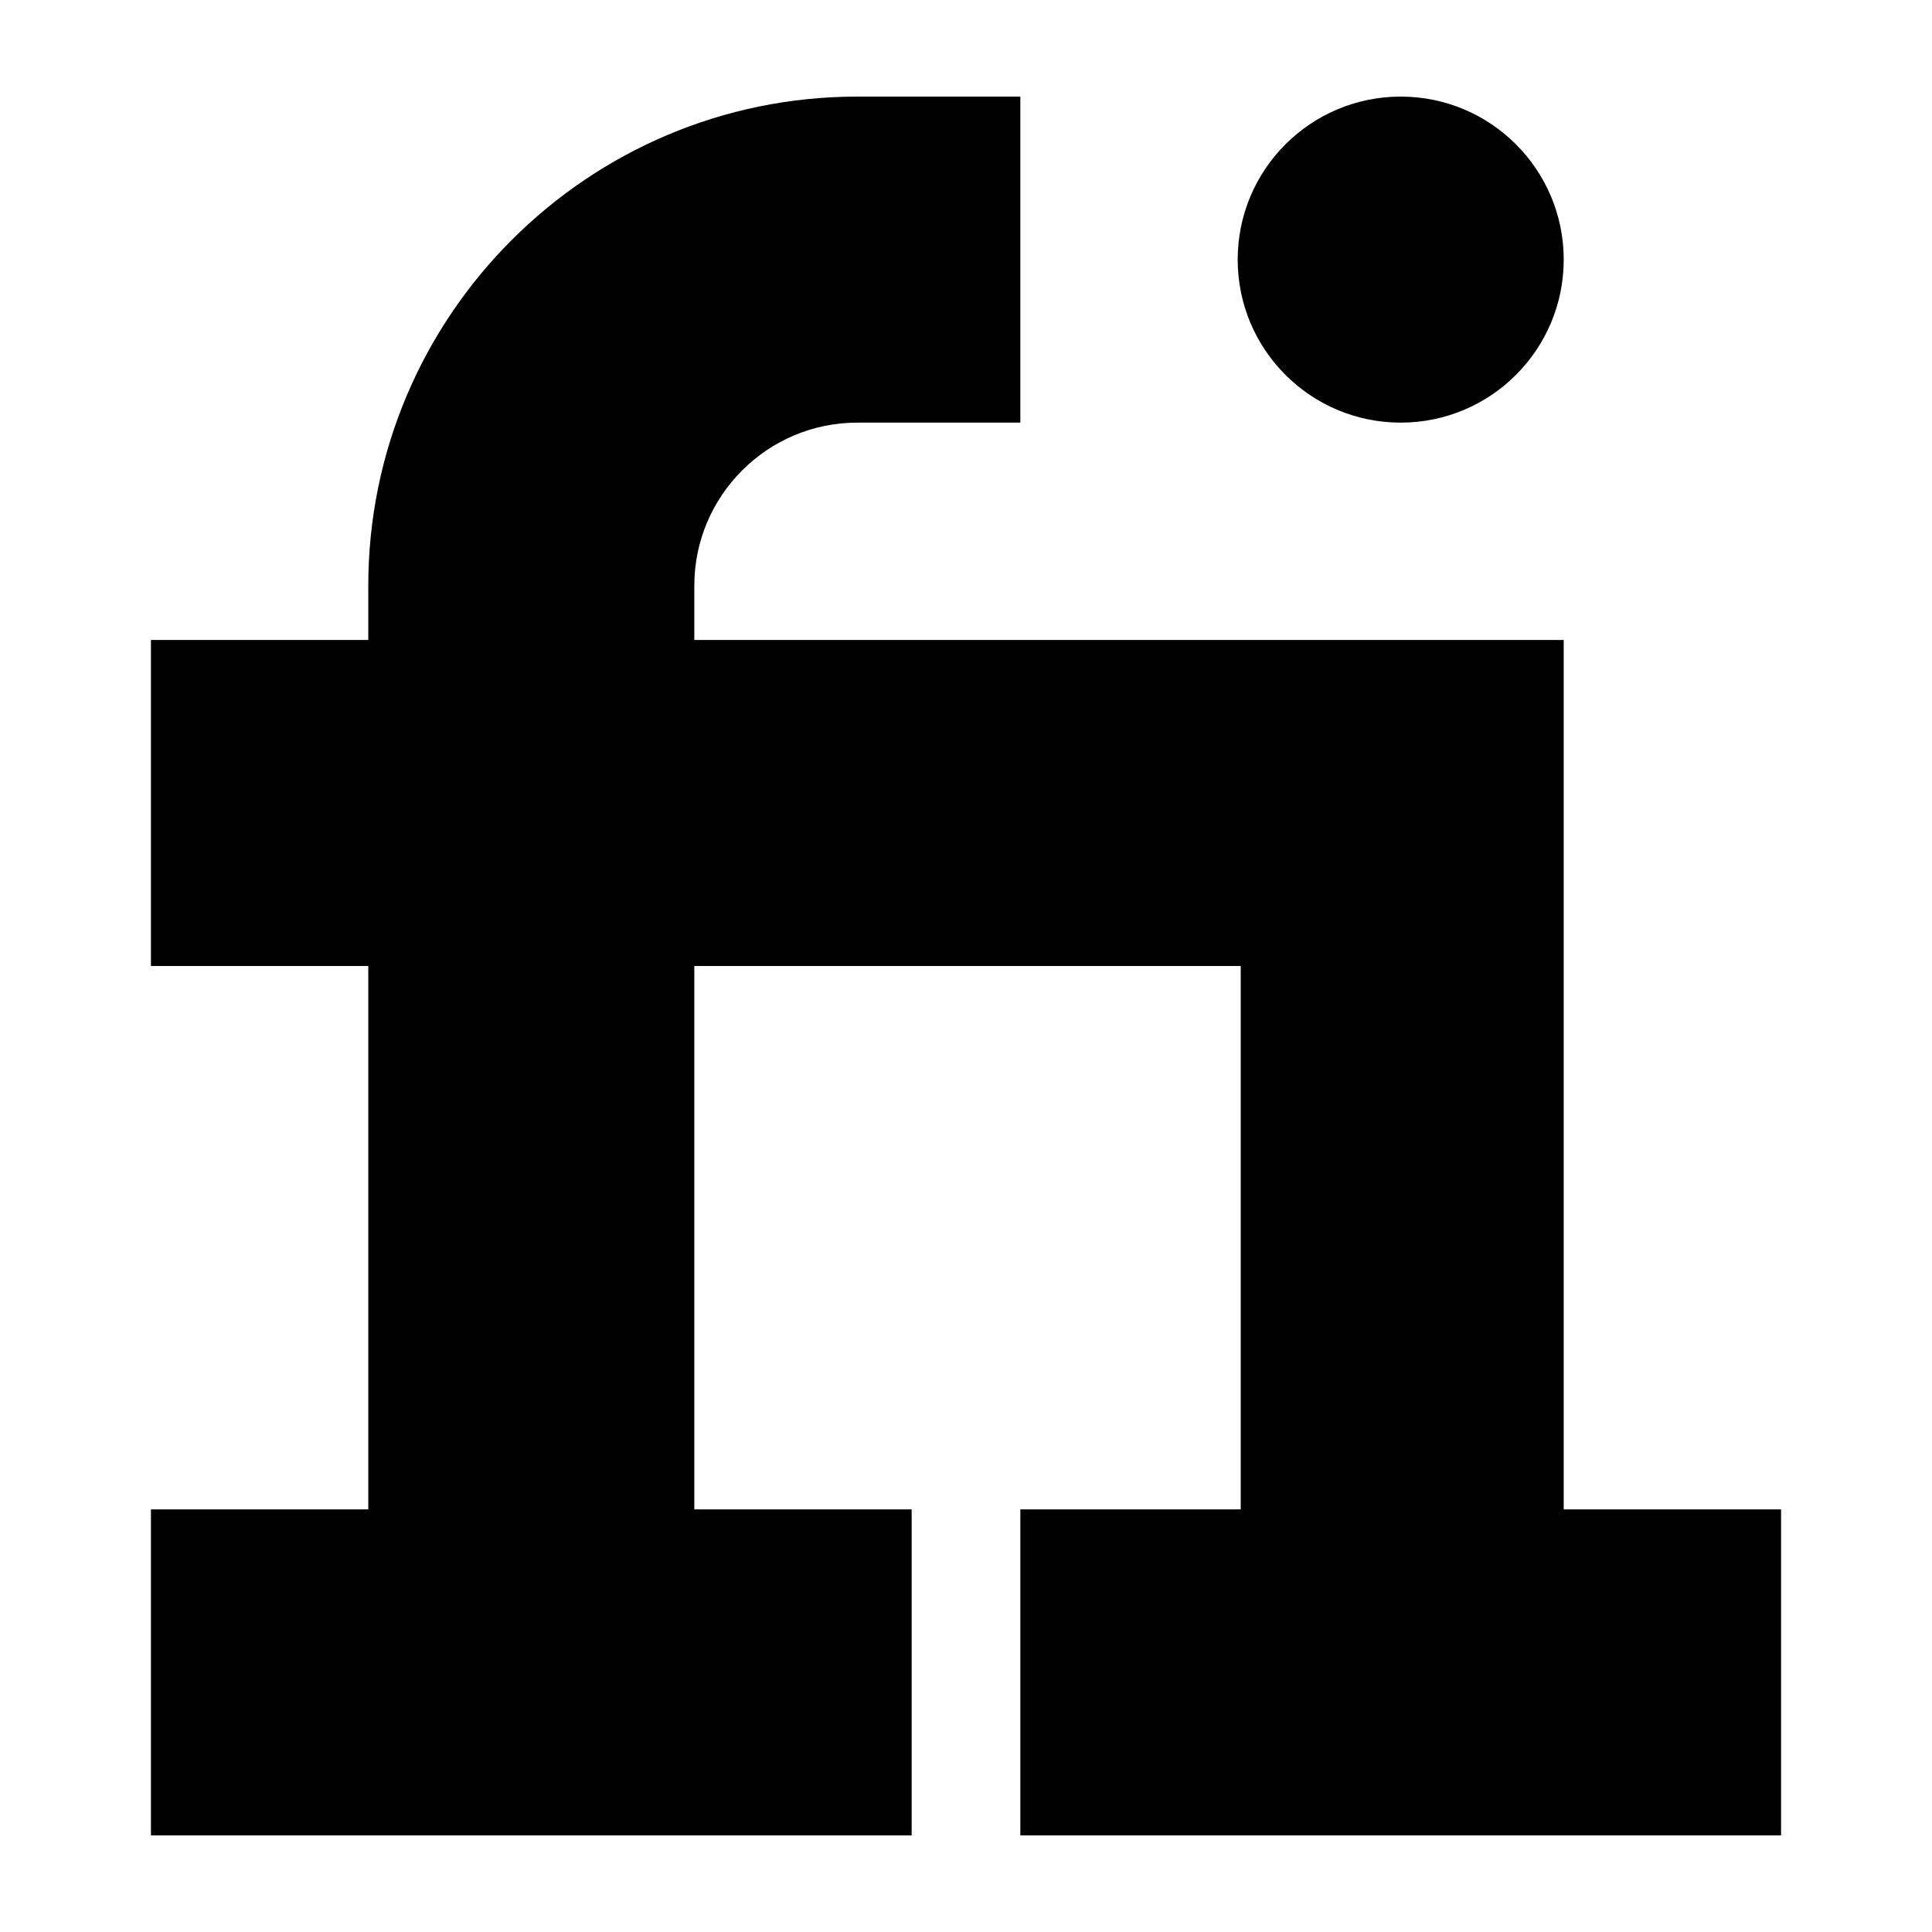
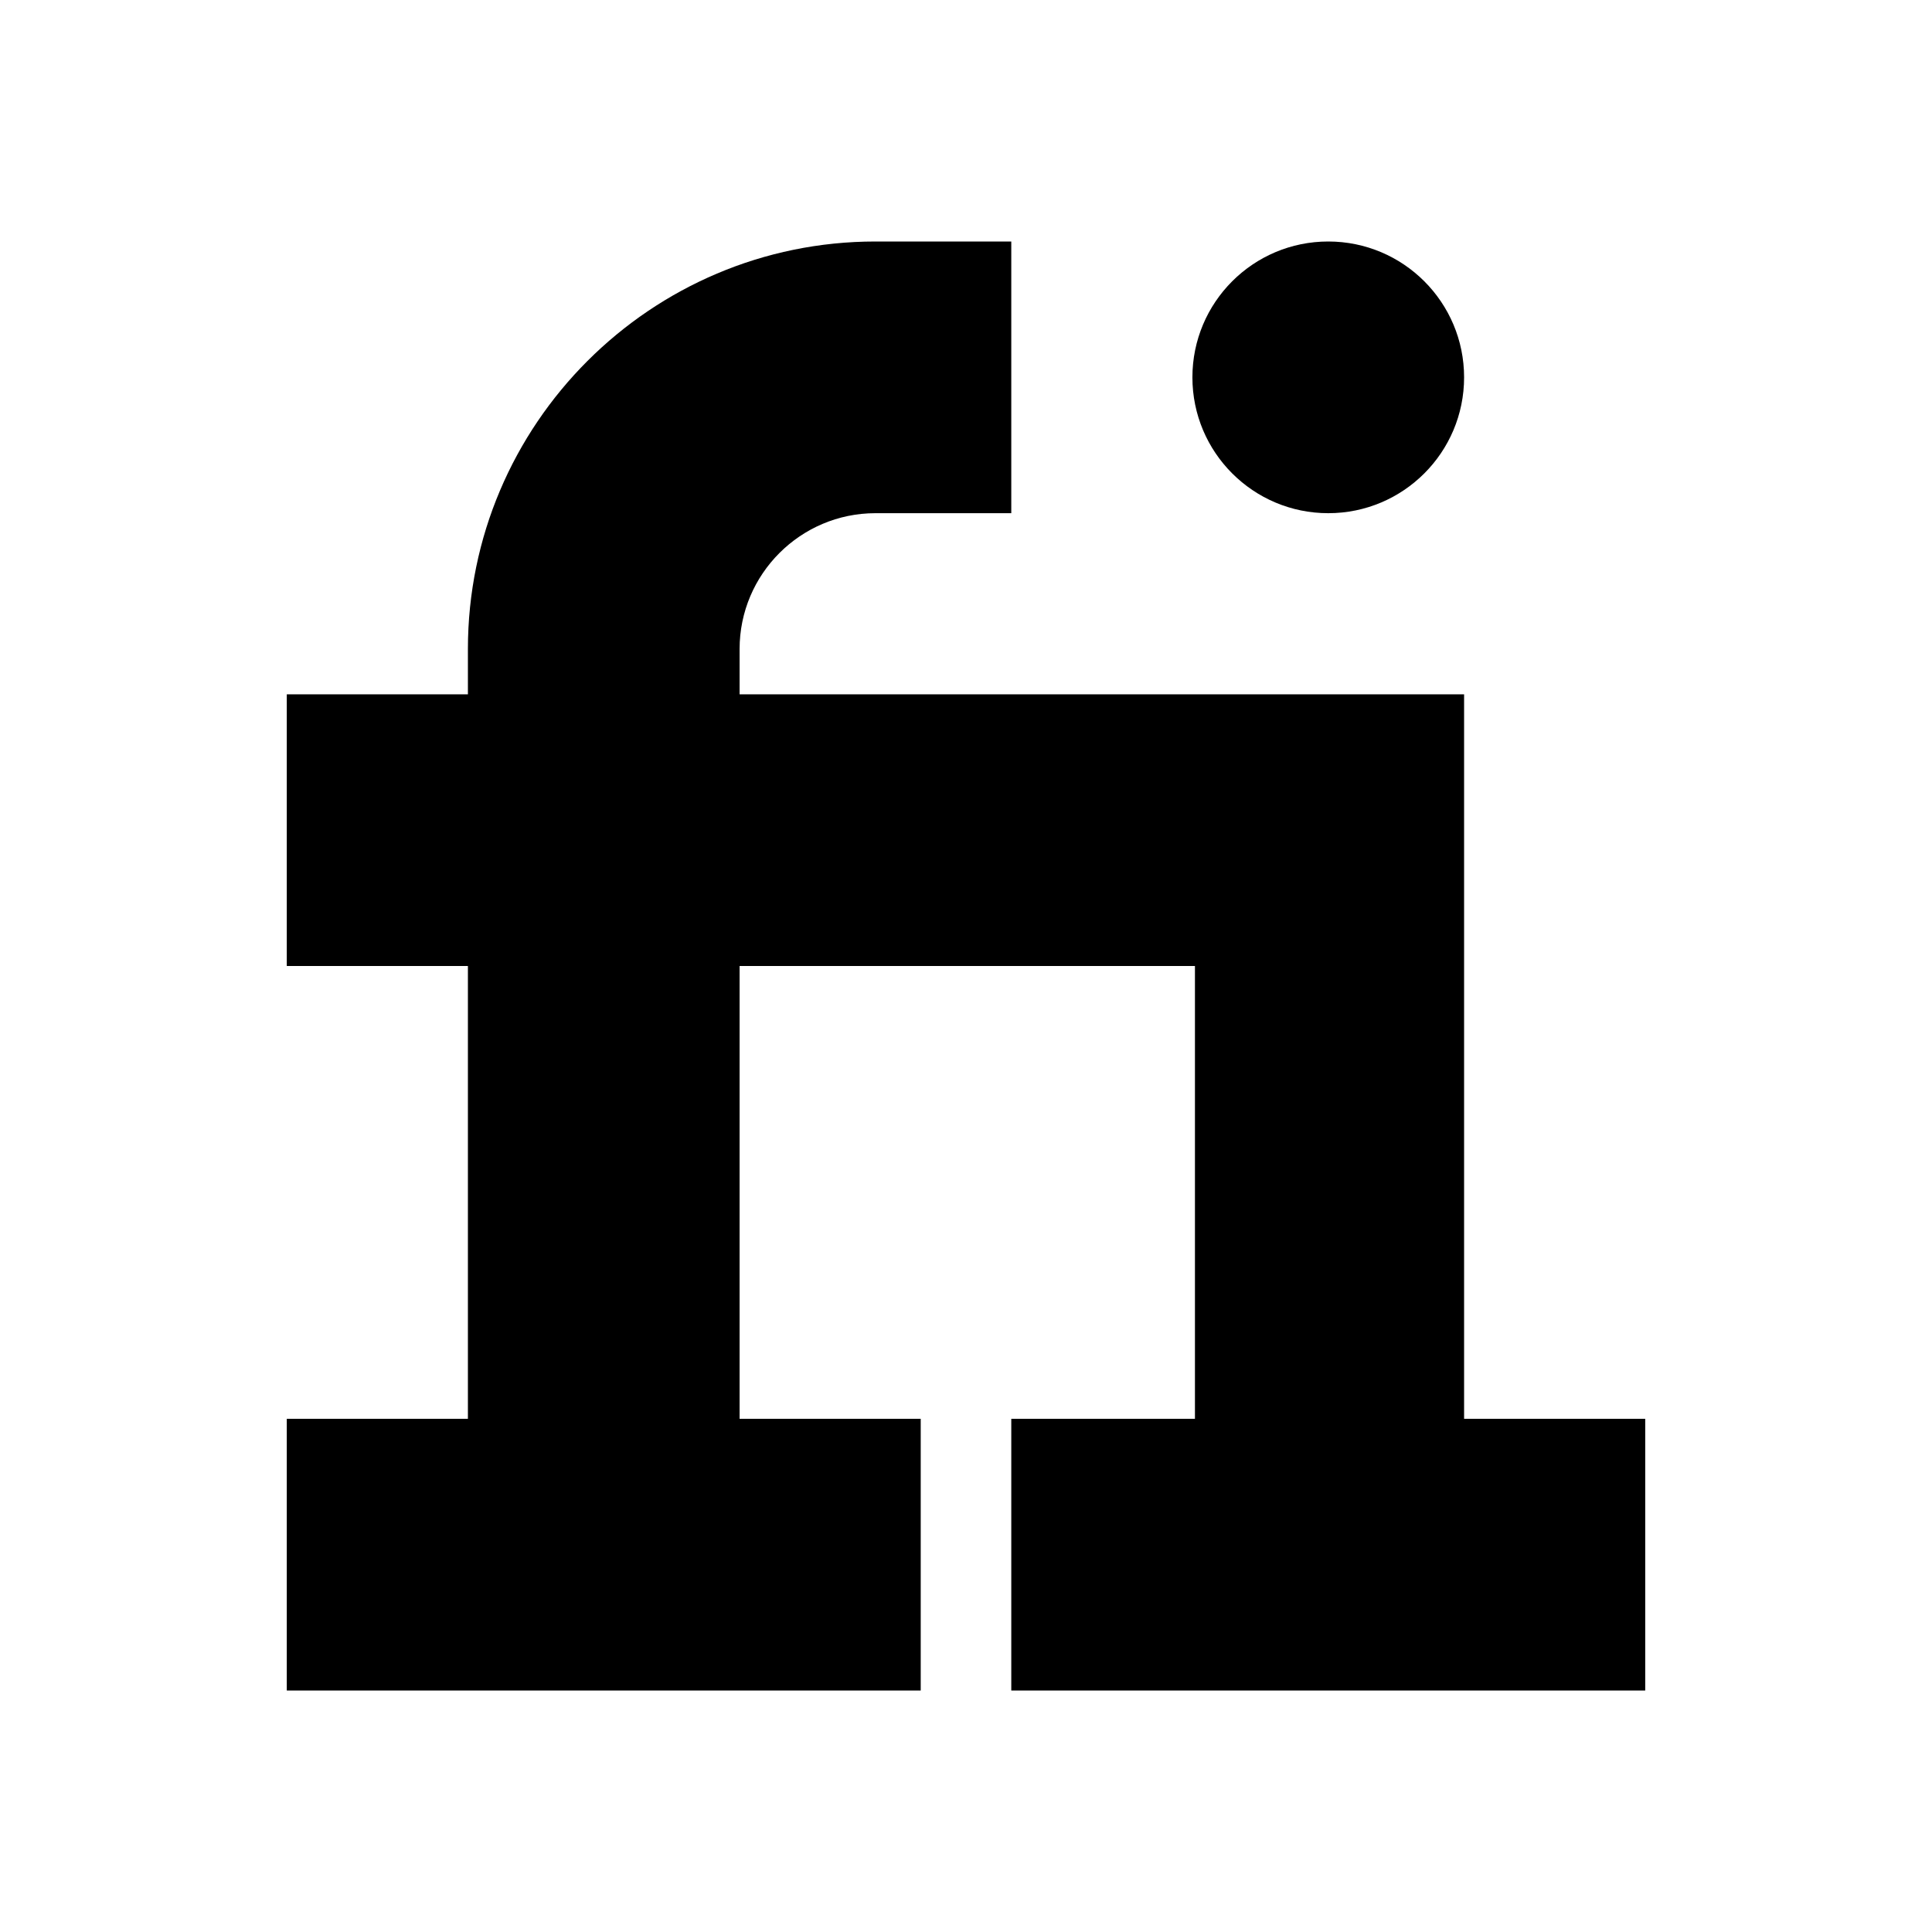
<svg xmlns="http://www.w3.org/2000/svg" version="1.1" width="512" height="512" x="0" y="0" fill="#e5e5e6" viewBox="0 0 512 512" style="enable-background:new 0 0 512 512" xml:space="preserve" class="">
-   <g transform="matrix(0.9,0,0,0.9,25.6,25.6)">
+   <g transform="matrix(0.75,0,0,0.75,64,64)">
    <g>
      <g>
        <path d="M432,416V160H176v-16c0-26.464,21.536-48,48-48h48V0h-48C144.608,0,80,64.608,80,144v16H16v96h64v160H16v96h224v-96h-64    V256h160.896v160H272v96h224v-96H432z" fill="#000000" data-original="#000000" style="" class="" />
      </g>
    </g>
    <g>
      <g>
        <circle cx="384" cy="48" r="48" fill="#000000" data-original="#000000" style="" class="" />
      </g>
    </g>
    <g>
</g>
    <g>
</g>
    <g>
</g>
    <g>
</g>
    <g>
</g>
    <g>
</g>
    <g>
</g>
    <g>
</g>
    <g>
</g>
    <g>
</g>
    <g>
</g>
    <g>
</g>
    <g>
</g>
    <g>
</g>
    <g>
</g>
  </g>
</svg>
